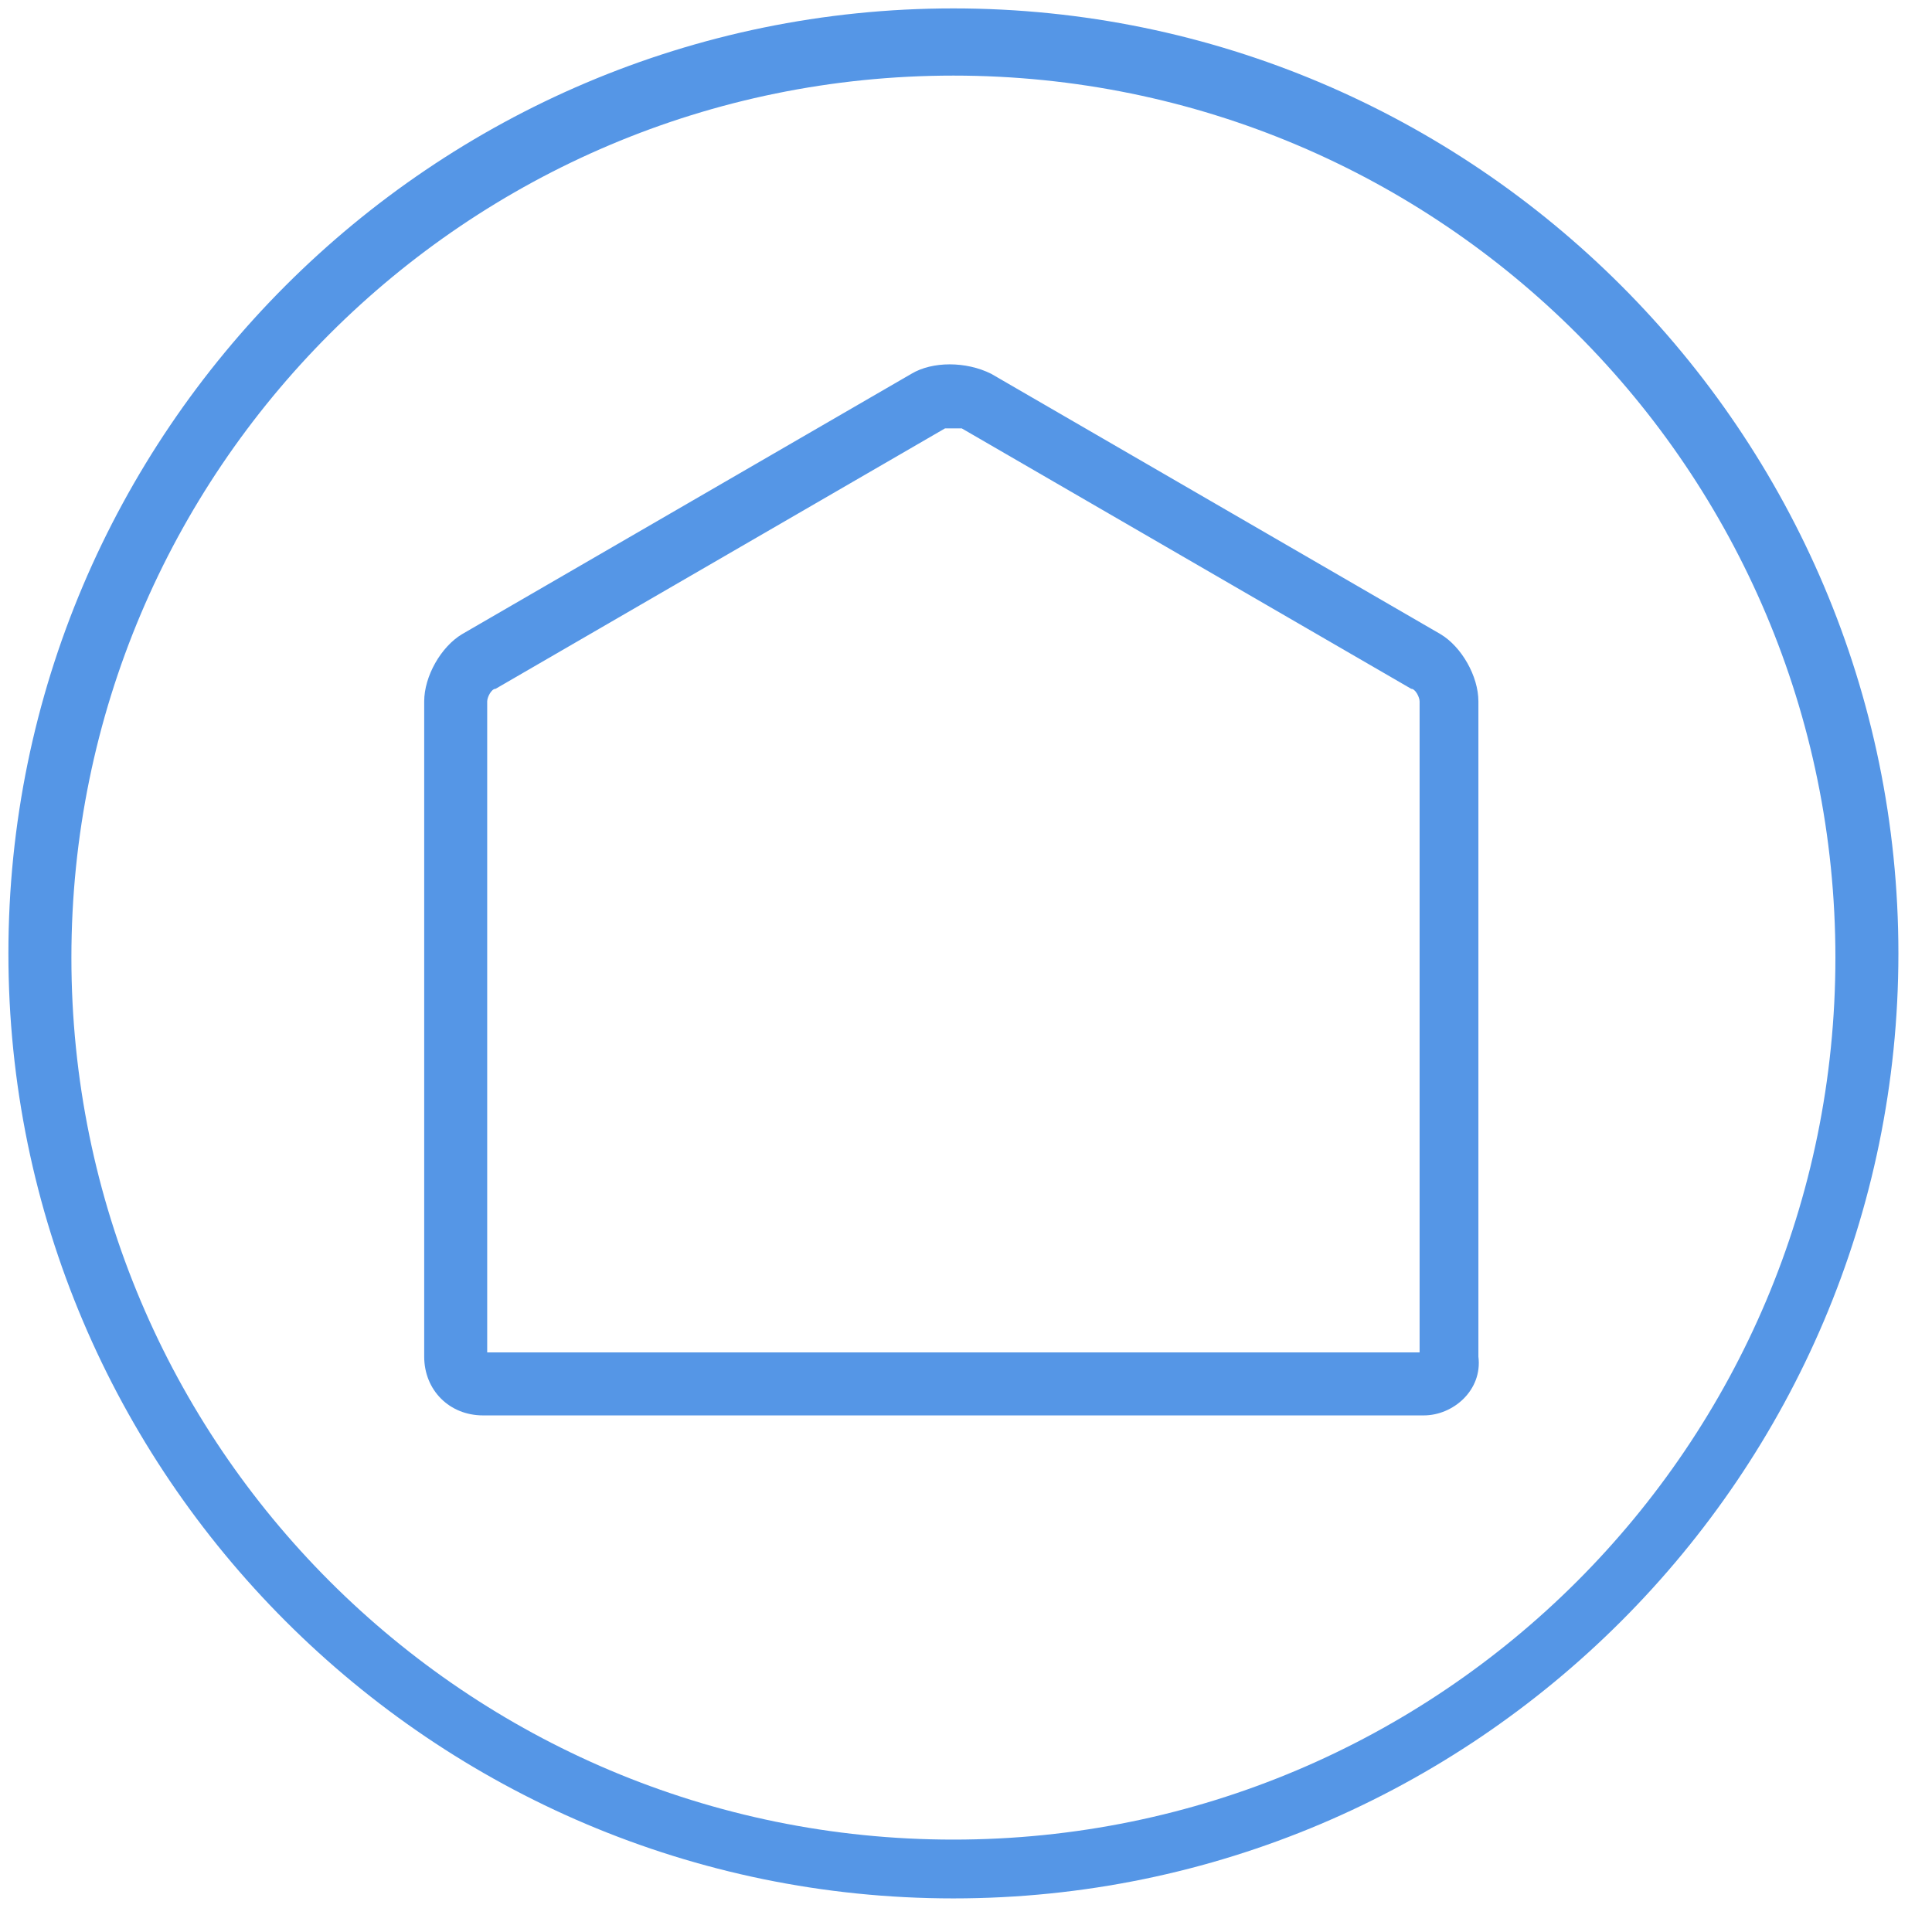
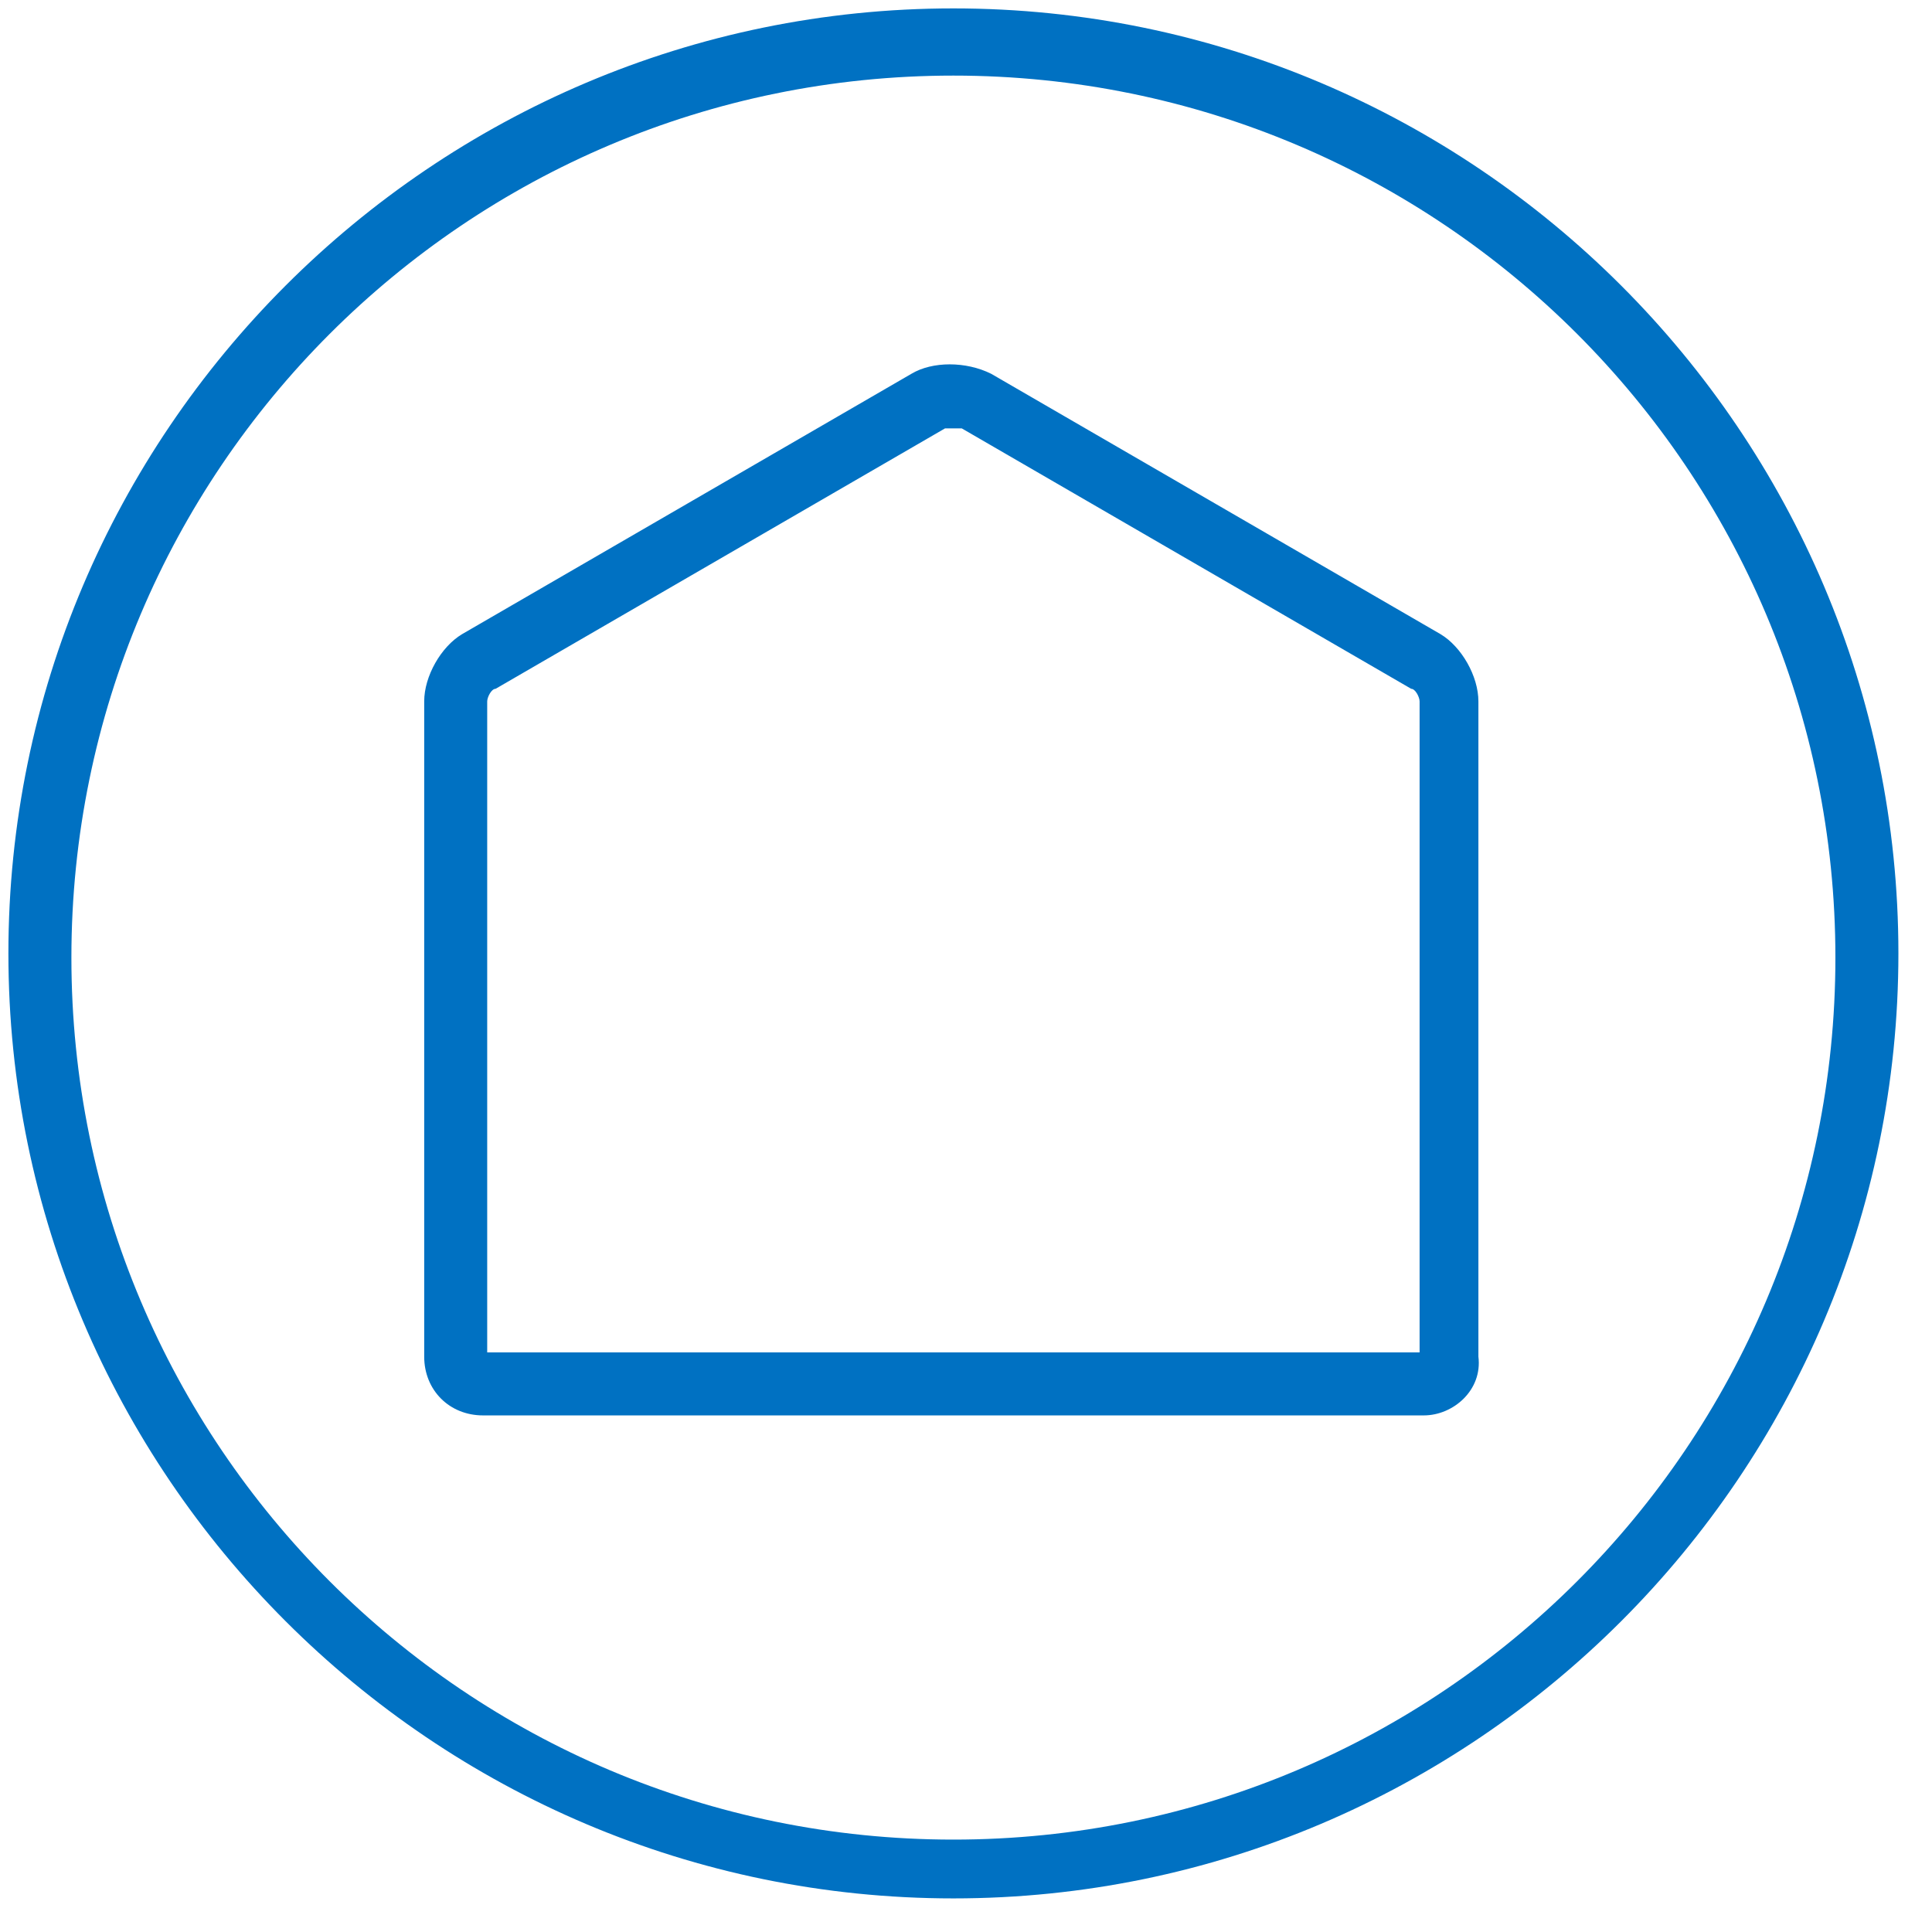
- <svg xmlns="http://www.w3.org/2000/svg" version="1.1" id="Layer_1" x="0px" y="0px" viewBox="-616 378 46 46" style="enable-background:new -616 378 46 46;" xml:space="preserve" fill="#5596E6">
+ <svg xmlns="http://www.w3.org/2000/svg" version="1.1" id="Layer_1" x="0px" y="0px" viewBox="-616 378 46 46" style="enable-background:new -616 378 46 46;" xml:space="preserve" fill="#0071c2">
  <g id="Page-1">
    <g id="Compute-Taxonomy" transform="translate(-778, -275)">
      <path d="M184.7,698.2c-12.4,0-22.5-10.1-22.5-22.5s10.1-22.5,22.5-22.5s22.5,10.1,22.5,22.5S197.1,698.2,184.7,698.2z     M184.7,654.8c-11.6,0-21,9.4-21,21s9.4,21,21,21s21-9.4,21-21S196.3,654.8,184.7,654.8z M195.9,686.7h-22.4    c-0.8,0-1.4-0.6-1.4-1.4v-15.6c0-0.6,0.4-1.3,0.9-1.6l10.7-6.2c0.5-0.3,1.3-0.3,1.9,0l10.7,6.2c0.5,0.3,0.9,1,0.9,1.6v15.6    C197.3,686.1,196.6,686.7,195.9,686.7z M173.6,685.2h22.2v-15.5c0-0.1-0.1-0.3-0.2-0.3l-10.7-6.2c-0.1,0-0.3,0-0.4,0l-10.7,6.2    c-0.1,0-0.2,0.2-0.2,0.3V685.2z" />
    </g>
  </g>
</svg>
